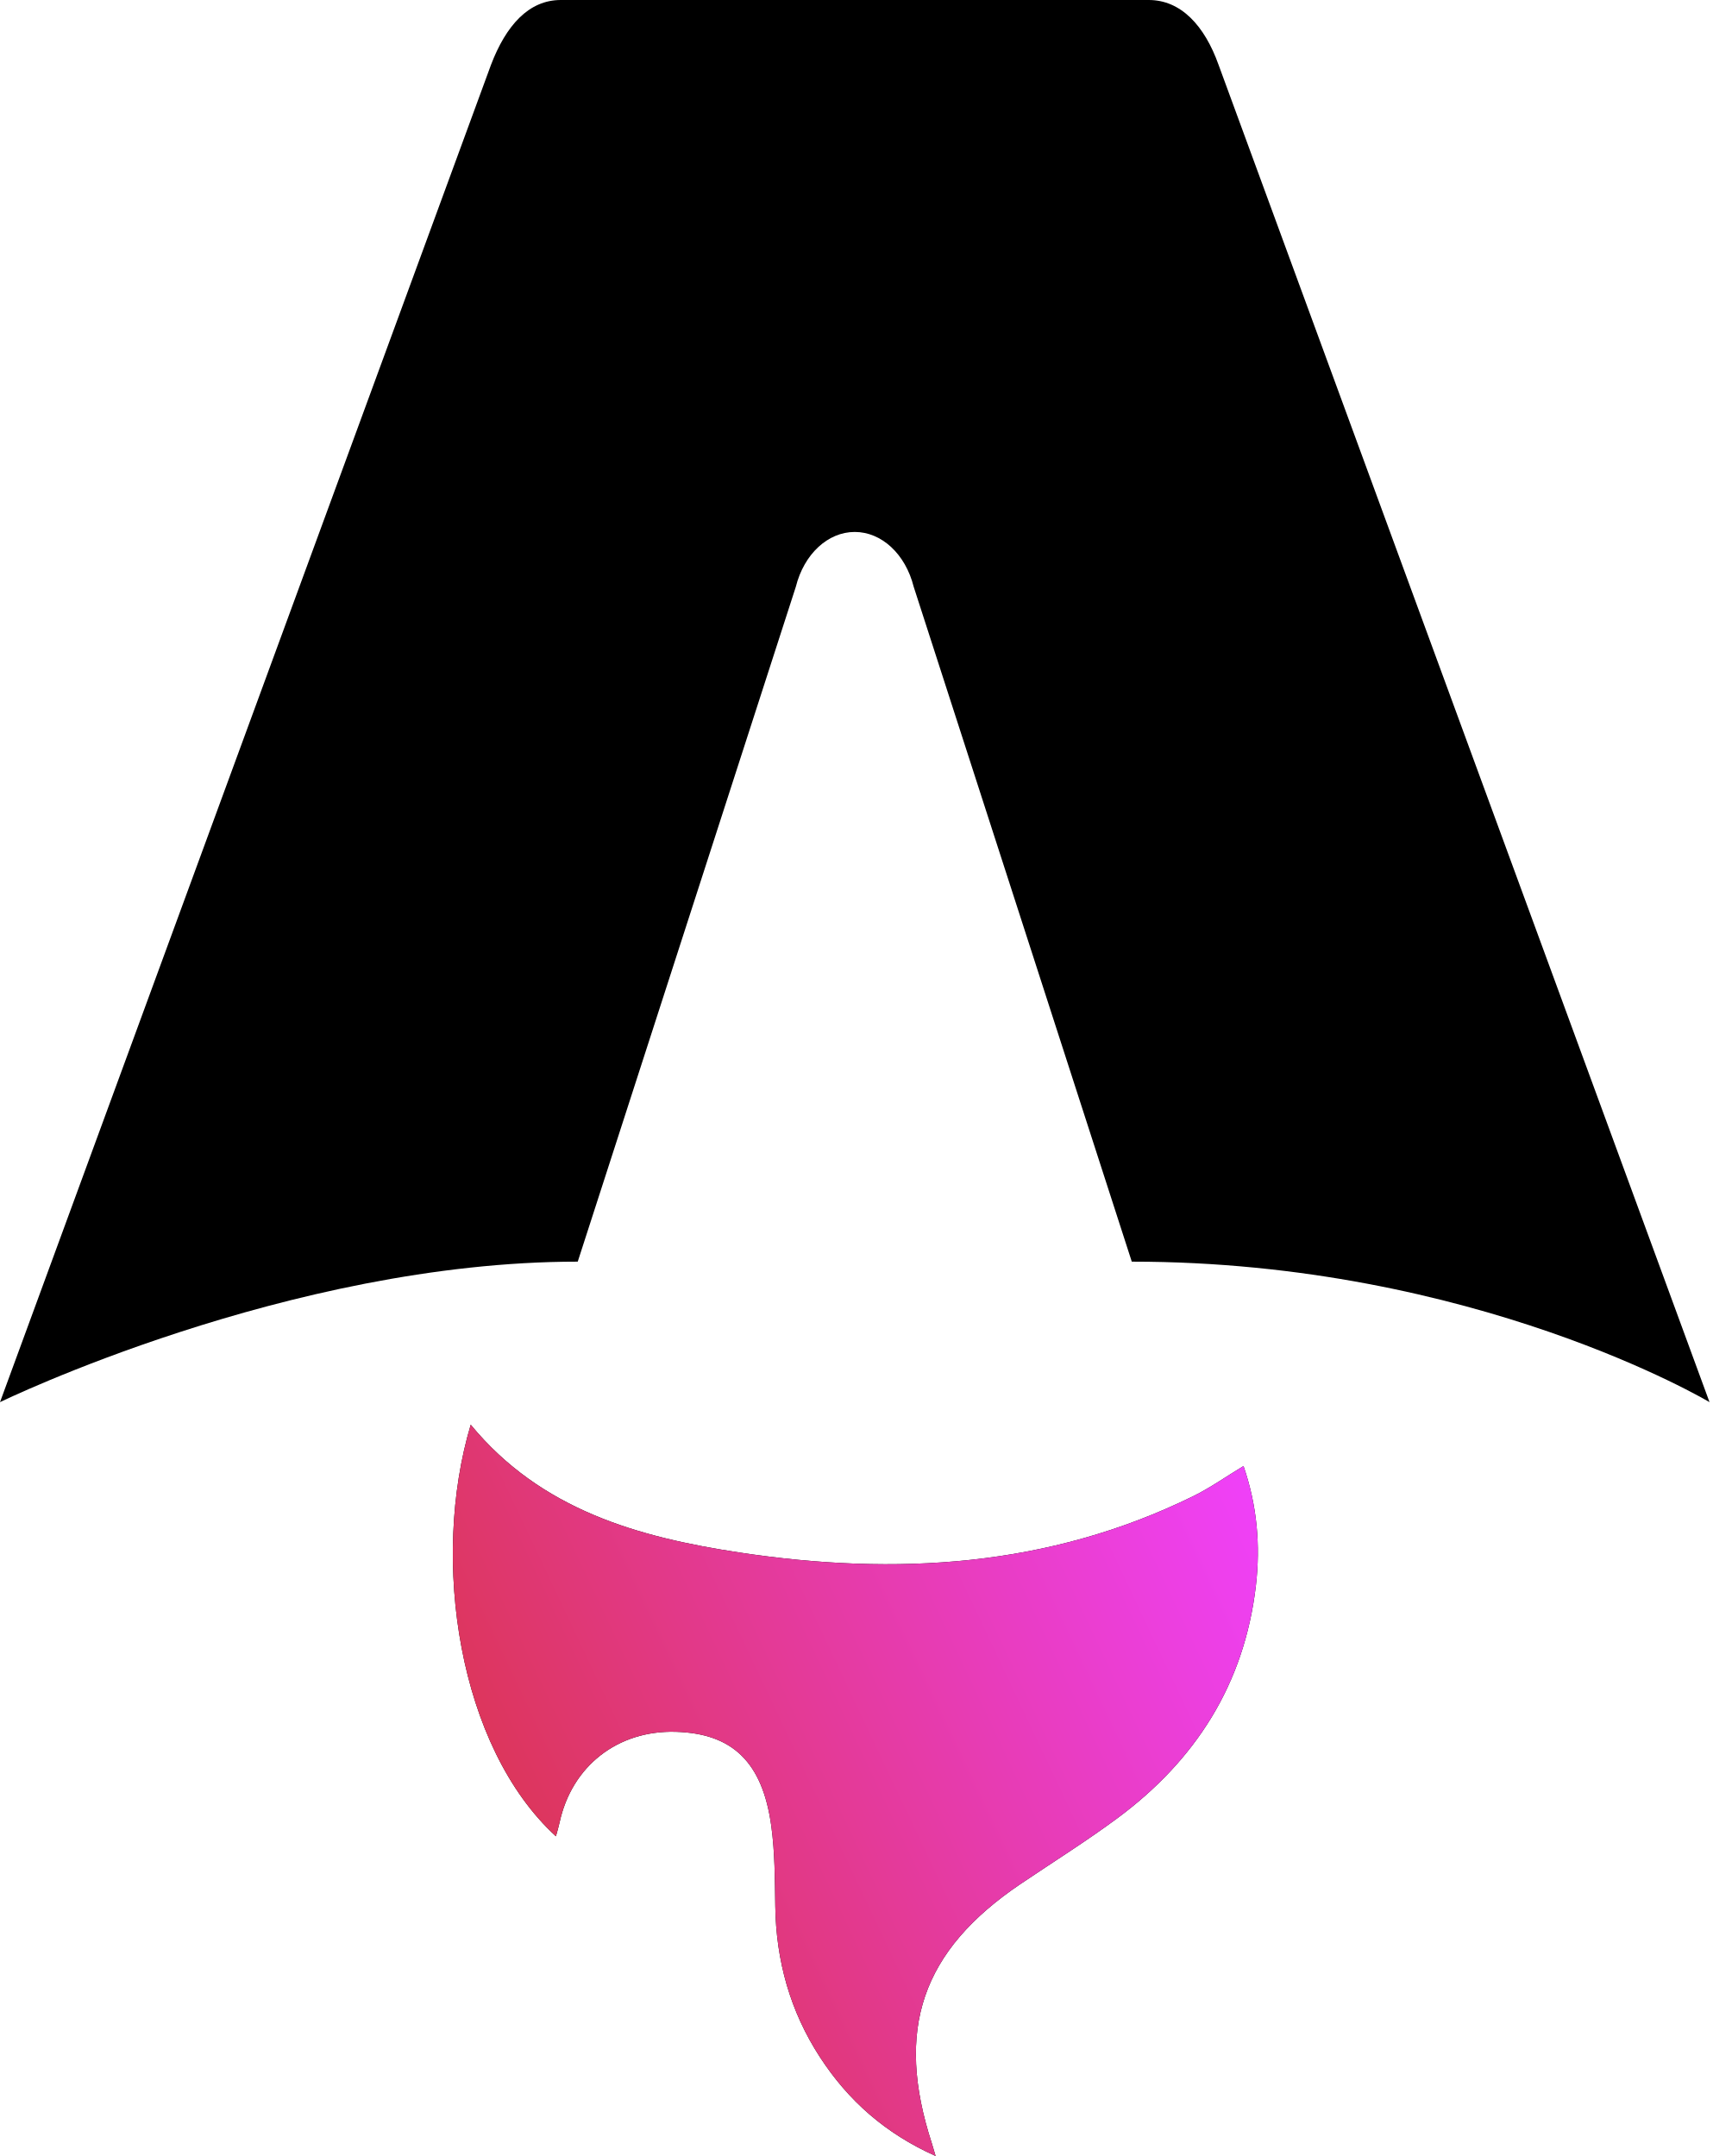
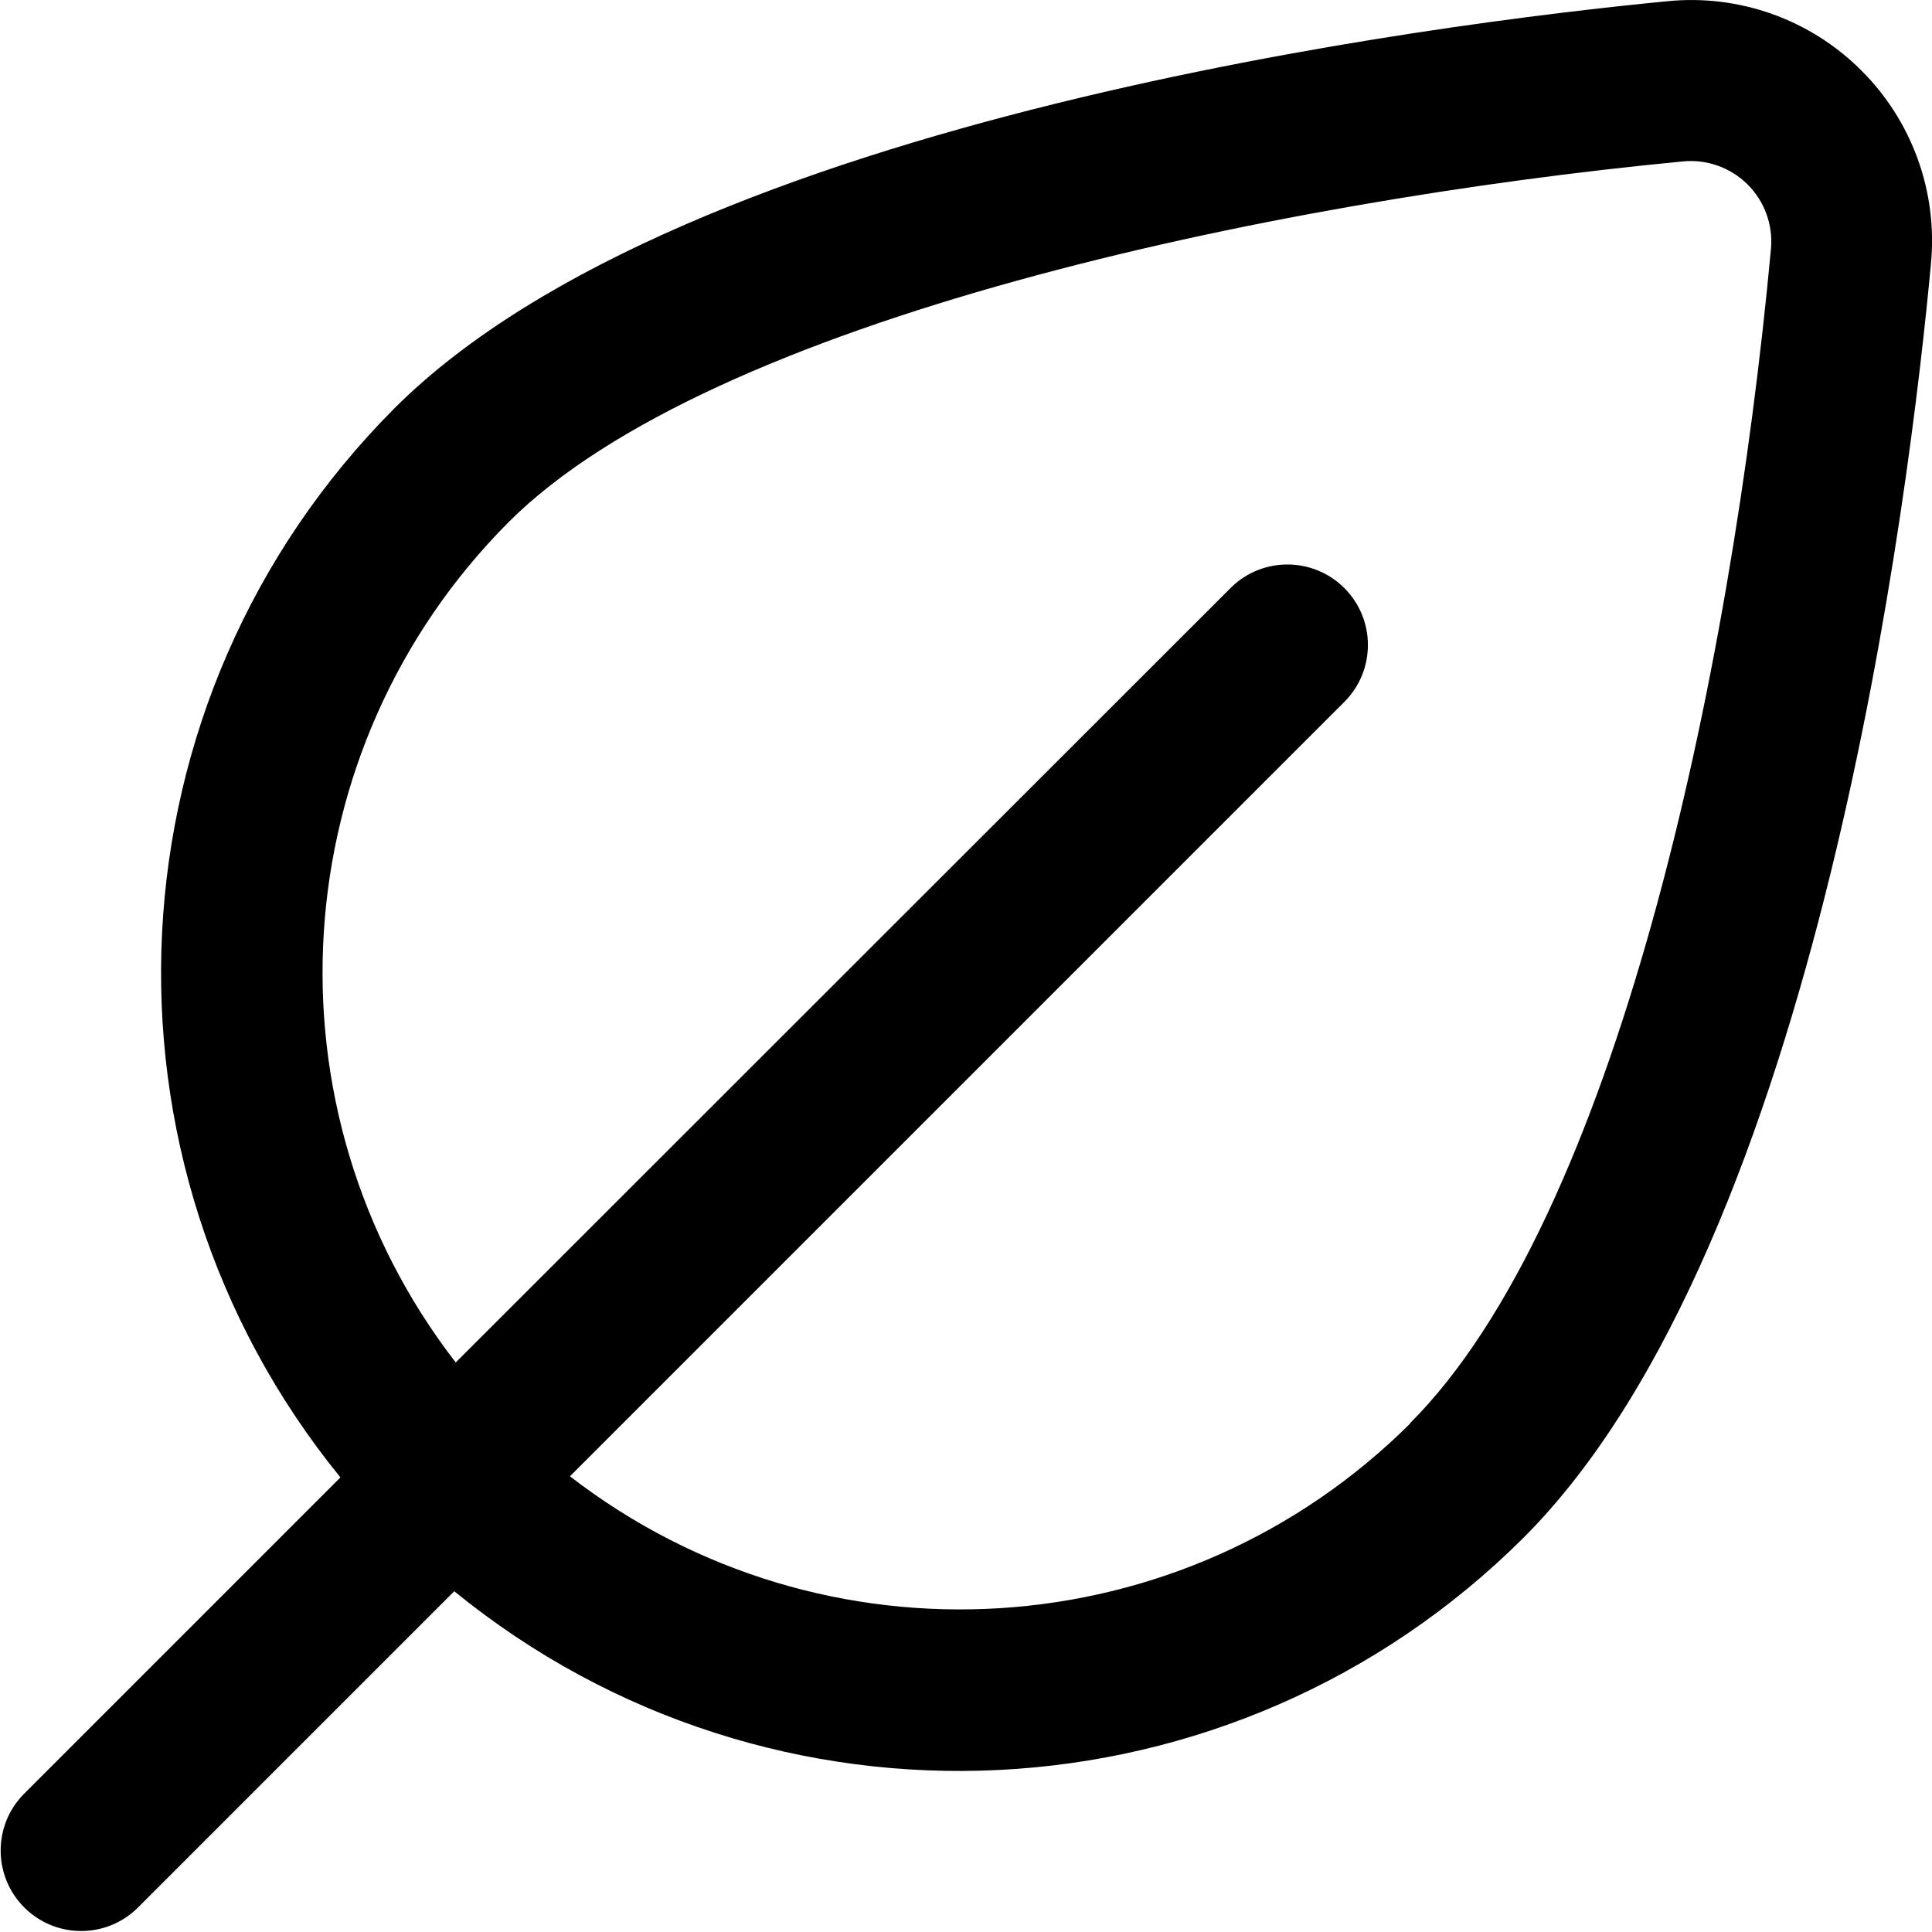
- <svg xmlns="http://www.w3.org/2000/svg" width="85" height="107" viewBox="0 0 85 107" fill="none">
-   <path fill="black" d="M27.589 91.136C22.756 86.718 21.344 77.433 23.358 70.707C26.85 74.948 31.689 76.291 36.7 77.05C44.438 78.22 52.036 77.782 59.223 74.246C60.045 73.841 60.805 73.303 61.704 72.757C62.378 74.714 62.553 76.689 62.318 78.7C61.745 83.596 59.309 87.378 55.433 90.245C53.883 91.392 52.244 92.417 50.643 93.498C45.726 96.821 44.396 100.718 46.243 106.386C46.287 106.525 46.327 106.663 46.426 107C43.916 105.876 42.082 104.24 40.684 102.089C39.209 99.819 38.507 97.308 38.47 94.591C38.451 93.269 38.451 91.934 38.273 90.631C37.839 87.453 36.347 86.03 33.536 85.948C30.652 85.864 28.37 87.647 27.765 90.455C27.719 90.671 27.652 90.884 27.585 91.134L27.589 91.136Z" />
-   <path fill="url(#paint0_linear_1_59)" d="M27.589 91.136C22.756 86.718 21.344 77.433 23.358 70.707C26.85 74.948 31.689 76.291 36.7 77.05C44.438 78.22 52.036 77.782 59.223 74.246C60.045 73.841 60.805 73.303 61.704 72.757C62.378 74.714 62.553 76.689 62.318 78.7C61.745 83.596 59.309 87.378 55.433 90.245C53.883 91.392 52.244 92.417 50.643 93.498C45.726 96.821 44.396 100.718 46.243 106.386C46.287 106.525 46.327 106.663 46.426 107C43.916 105.876 42.082 104.24 40.684 102.089C39.209 99.819 38.507 97.308 38.47 94.591C38.451 93.269 38.451 91.934 38.273 90.631C37.839 87.453 36.347 86.03 33.536 85.948C30.652 85.864 28.37 87.647 27.765 90.455C27.719 90.671 27.652 90.884 27.585 91.134L27.589 91.136Z" />
-   <path fill="black" d="M0 69.587C0 69.587 14.314 62.614 28.668 62.614L39.49 29.12C39.895 27.501 41.078 26.4 42.414 26.4C43.749 26.4 44.932 27.501 45.338 29.12L56.16 62.614C73.16 62.614 84.828 69.587 84.828 69.587C84.828 69.587 60.514 3.352 60.467 3.219C59.769 1.261 58.591 0 57.003 0H27.827C26.239 0 25.109 1.261 24.363 3.219C24.311 3.35 0 69.587 0 69.587Z" />
-   <defs>
-     <linearGradient id="paint0_linear_1_59" x1="22.47" y1="107" x2="69.145" y2="84.947" gradientUnits="userSpaceOnUse">
-       <stop stop-color="#D83333" />
-       <stop offset="1" stop-color="#F041FF" />
-     </linearGradient>
-   </defs>
+ <svg xmlns="http://www.w3.org/2000/svg" id="Layer_1" data-name="Layer 1" viewBox="0 0 24 24" width="512" height="512">
+   <path d="M23.119.872A2.985,2.985,0,0,0,20.714.015C17.921.285,8.528,1.448,4.9,5.072a9.931,9.931,0,0,0-.671,13.281l-3.94,3.94a1,1,0,0,0,1.414,1.414l3.94-3.94A9.929,9.929,0,0,0,18.928,19.1c3.676-3.677,4.8-13.041,5.059-15.823A2.987,2.987,0,0,0,23.119.872Zm-5.6,16.81a7.925,7.925,0,0,1-10.439.657l9.632-9.632a1,1,0,0,0-1.414-1.414L5.661,16.925A7.924,7.924,0,0,1,6.318,6.486C8.827,3.978,15.745,2.5,20.907,2.005A1,1,0,0,1,22,3.088C21.5,8.475,20.059,15.137,17.514,17.682Z" />
</svg>
